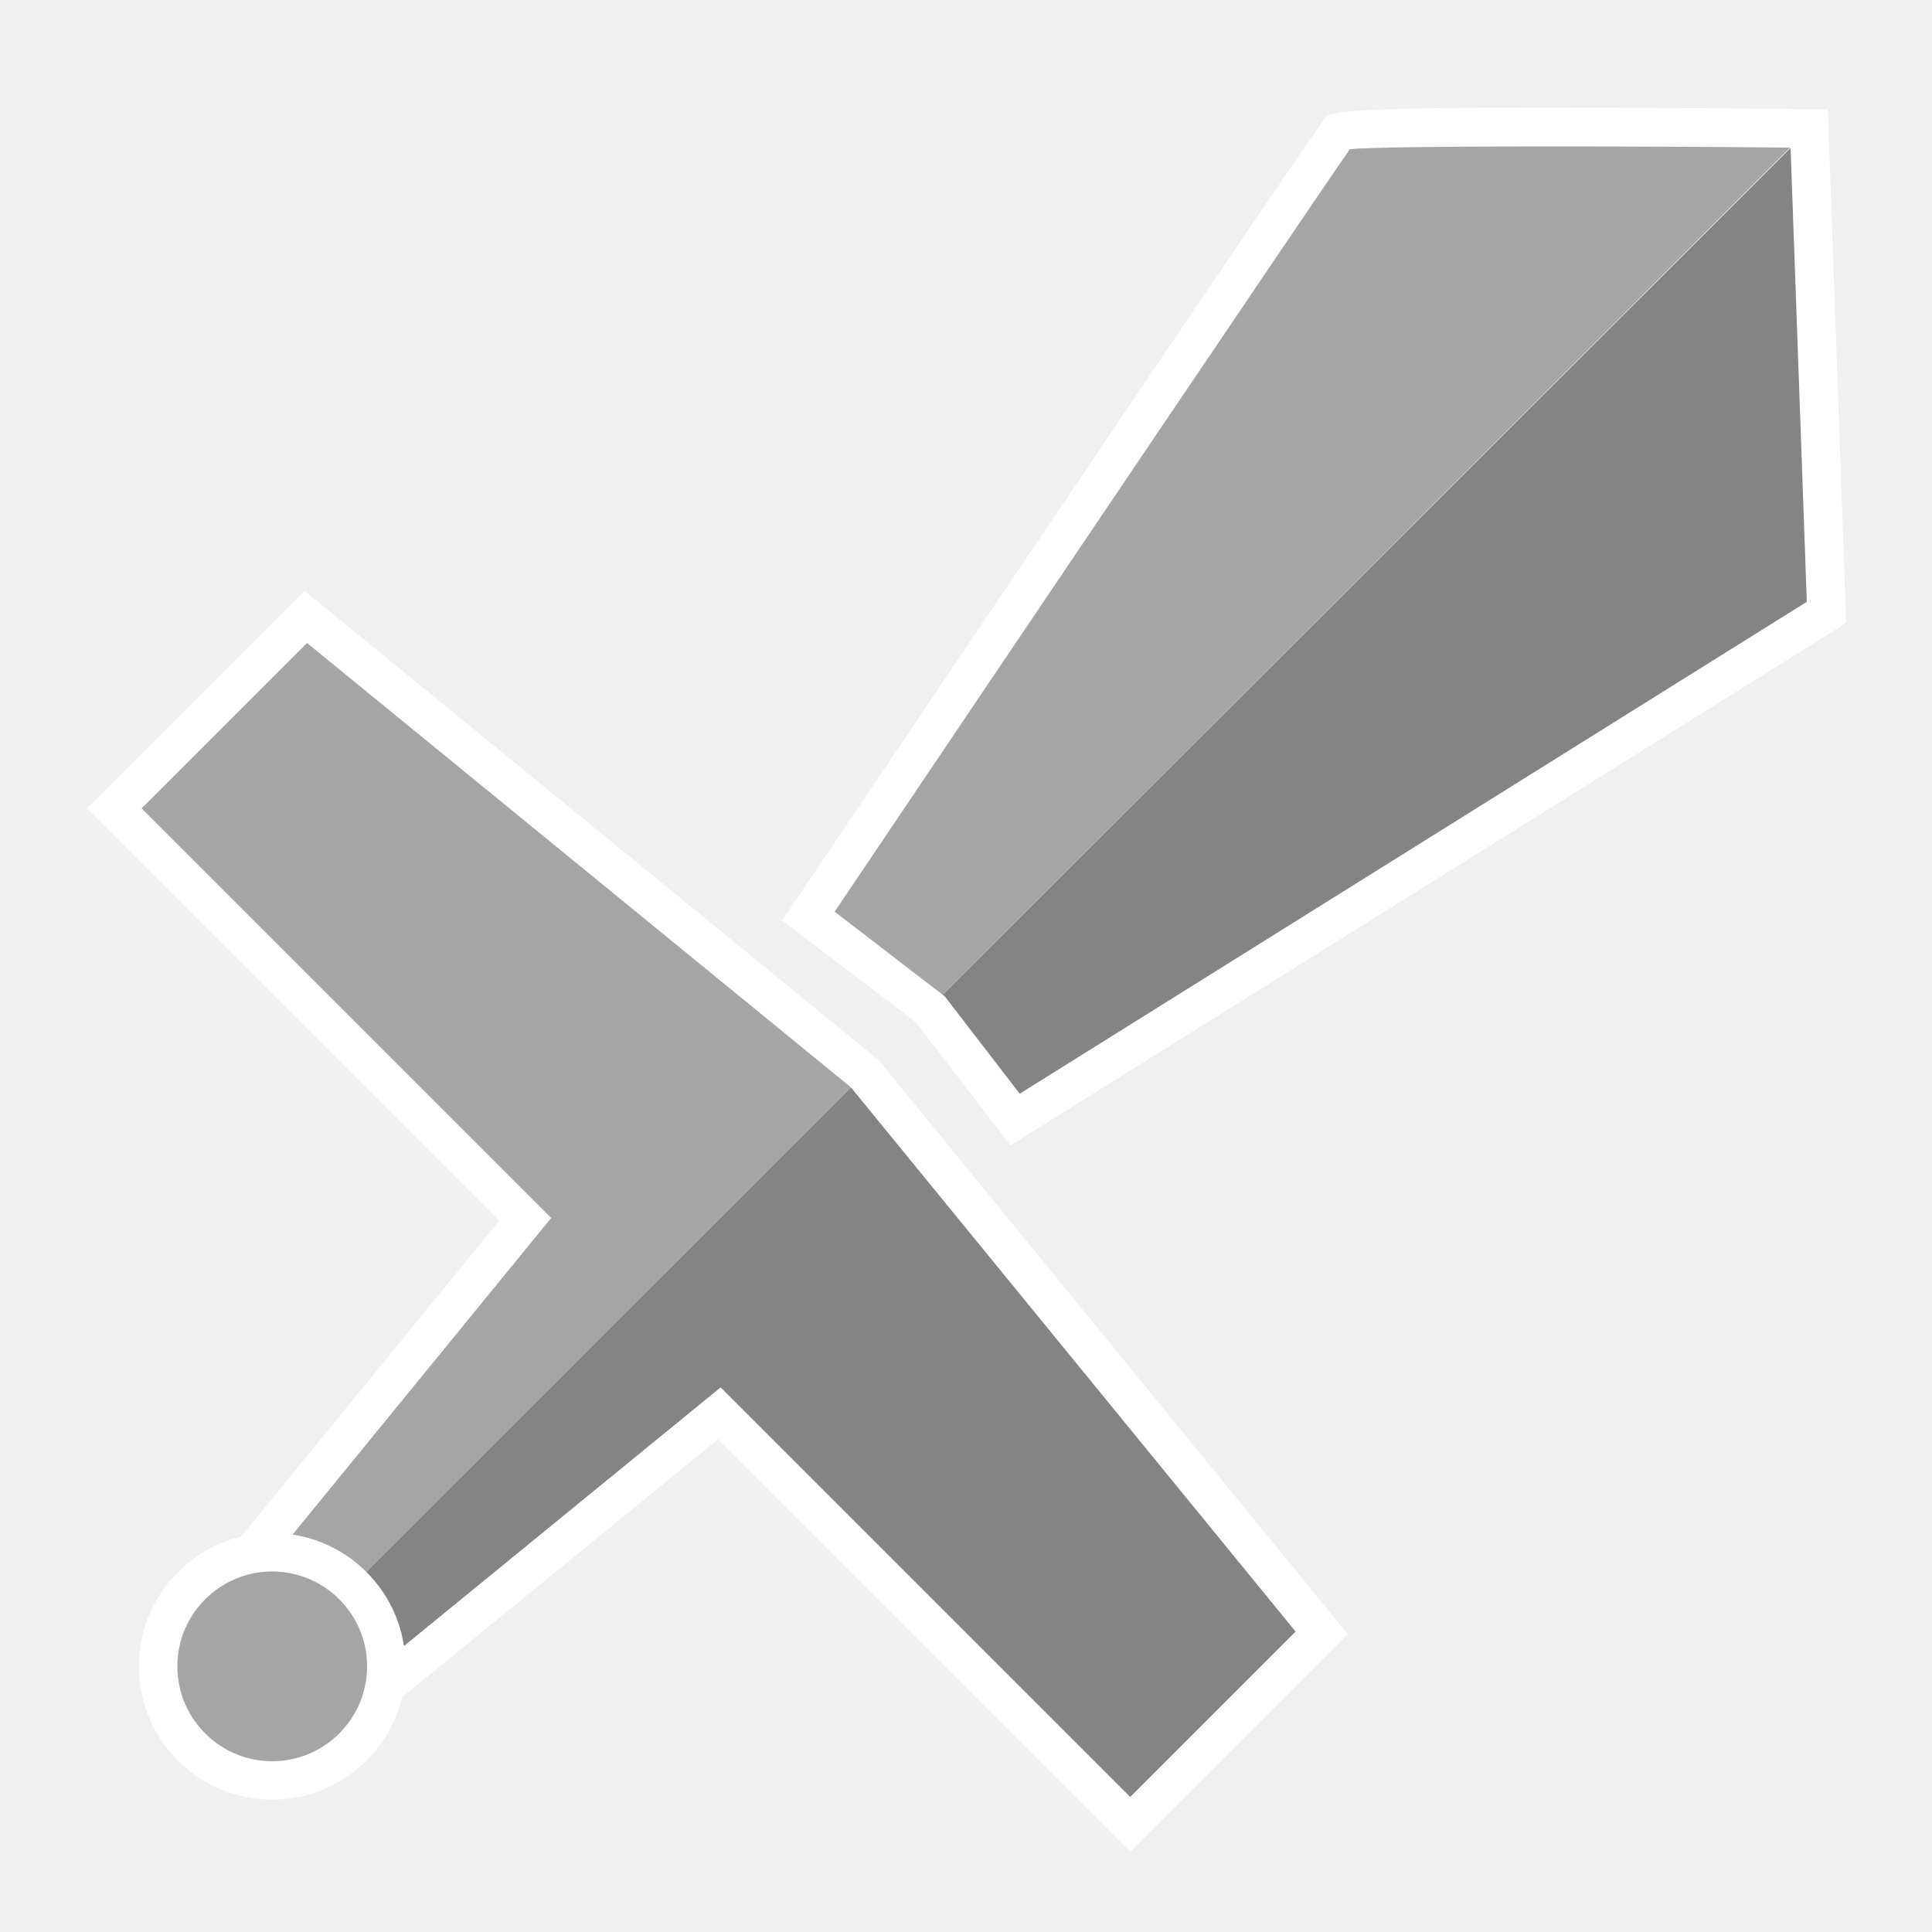
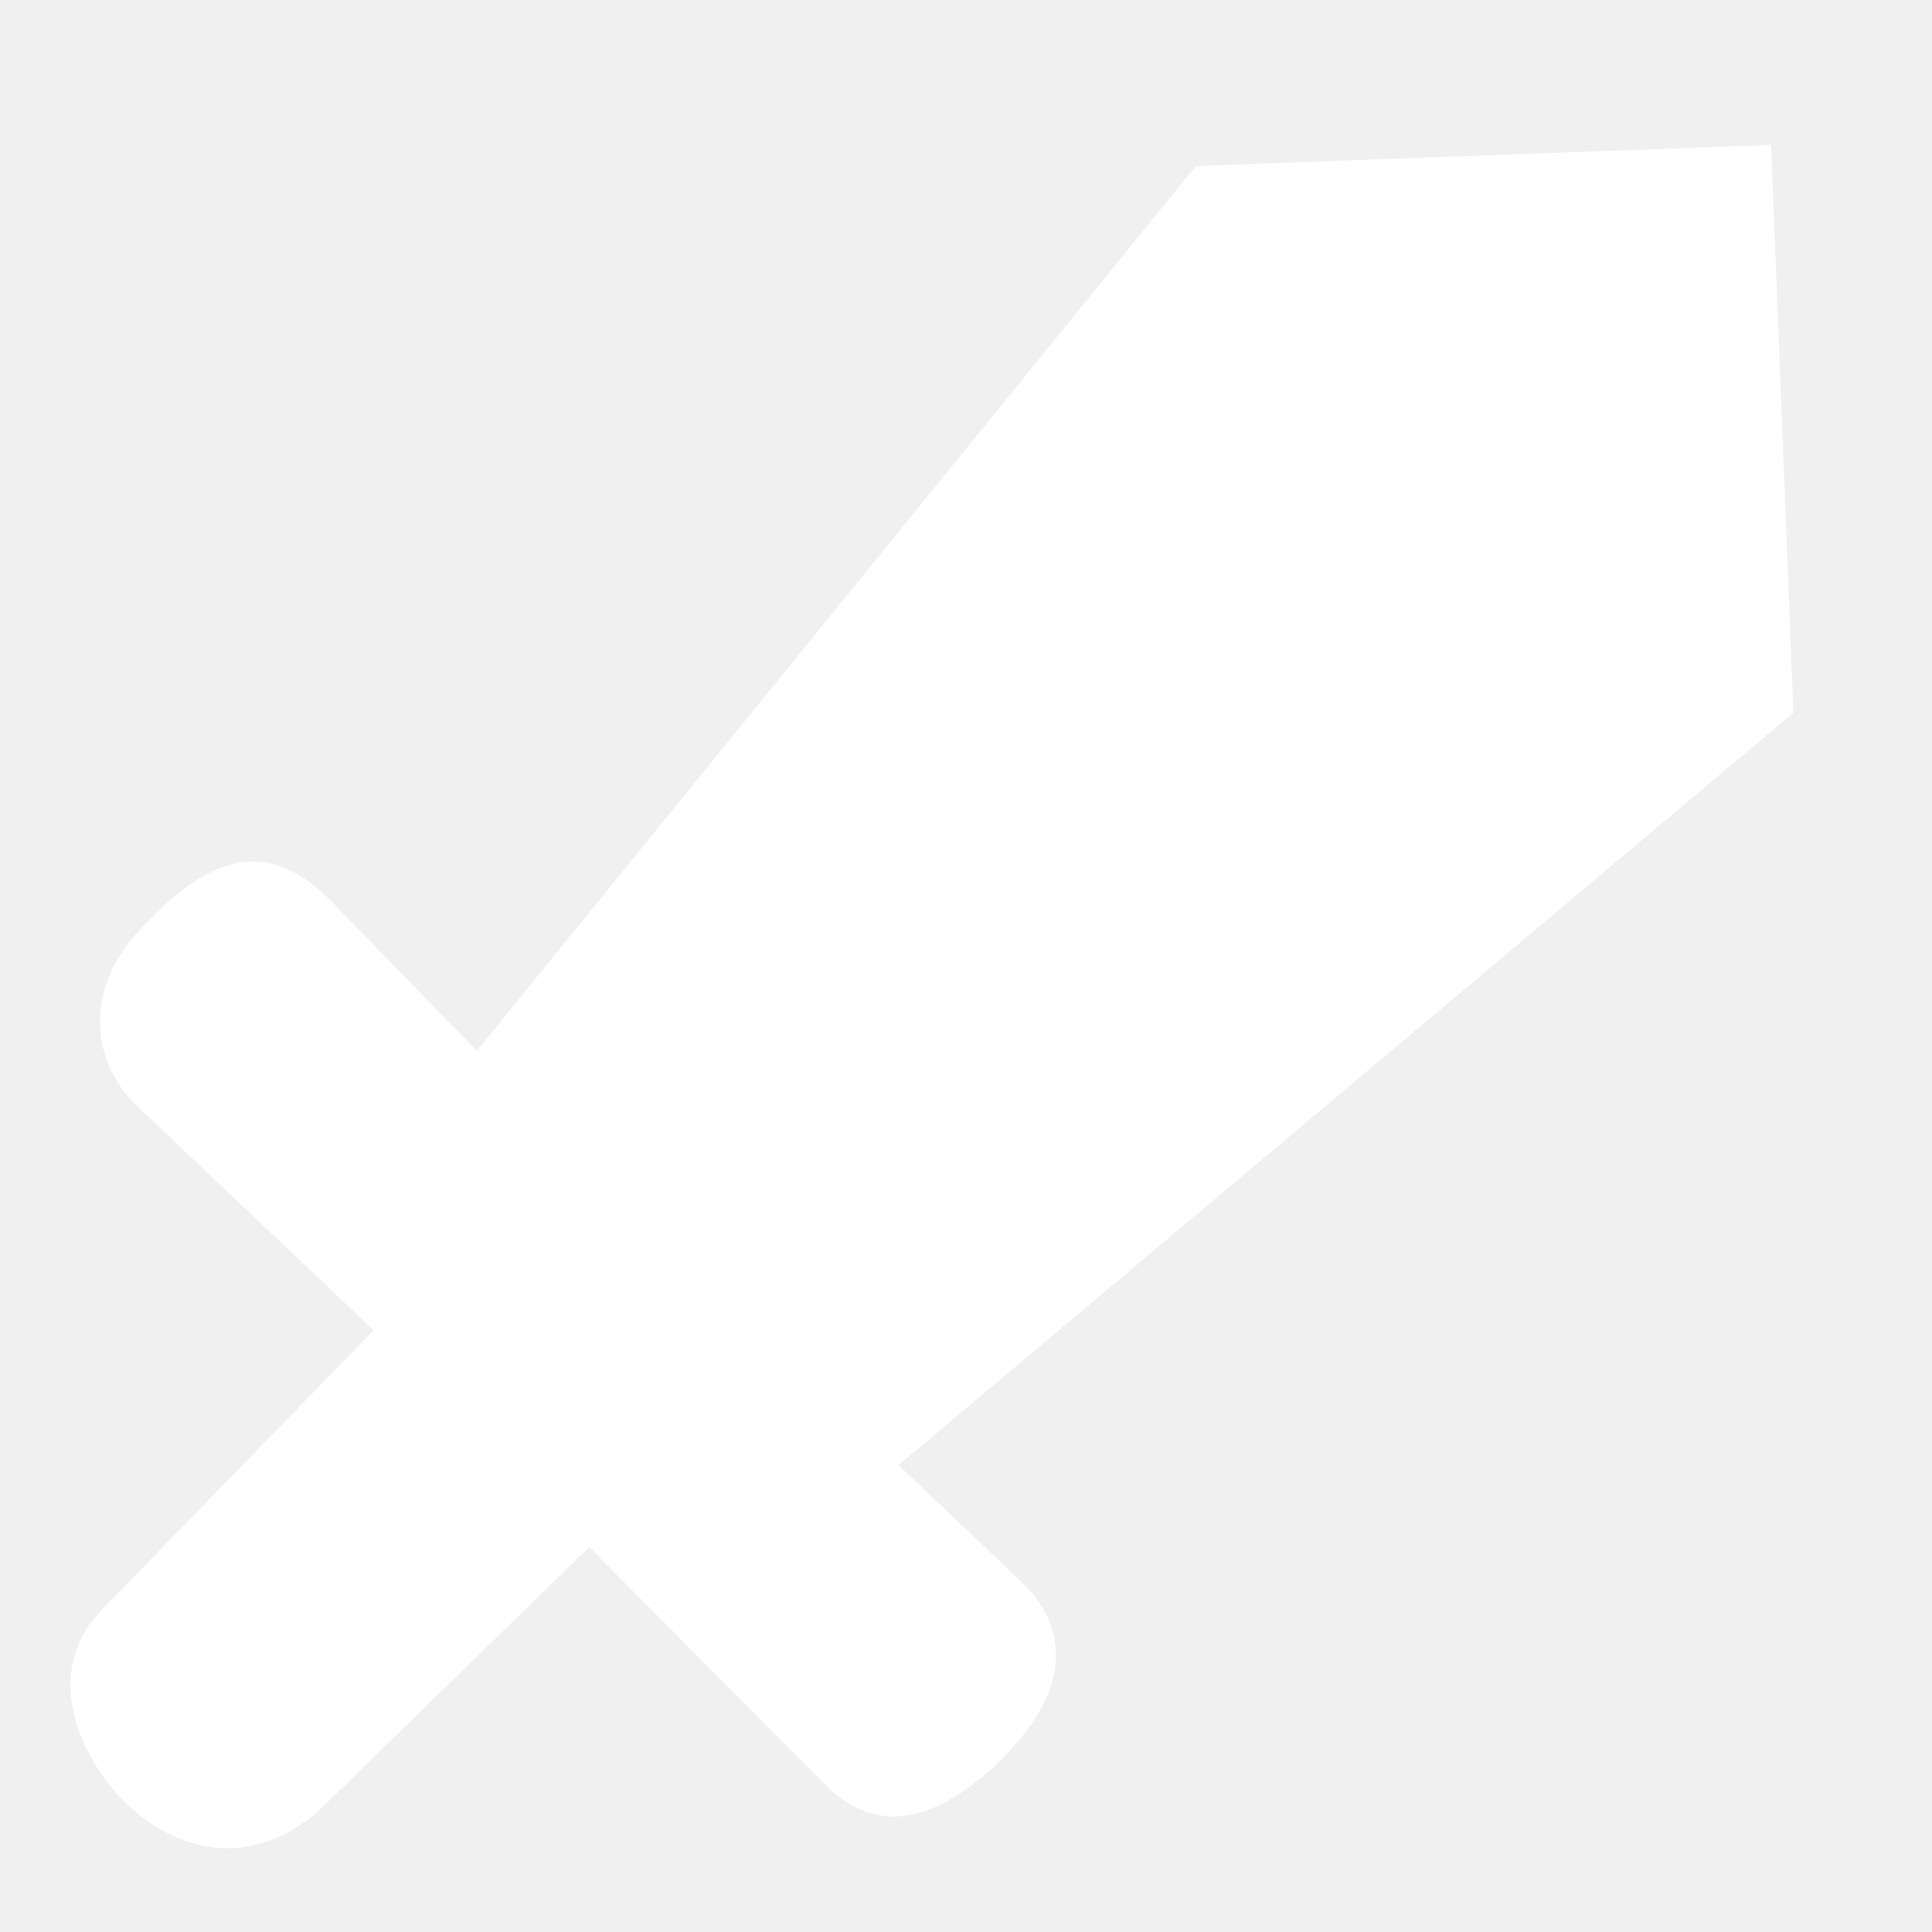
- <svg xmlns="http://www.w3.org/2000/svg" viewBox="0 0 100 100">
-   <path fill="#a5a5a5" d="m48.1 52.19-6.43-4.42L69.12 7.06l24.52-.41z" />
-   <path fill="#848484" d="M52.54 57.95 94.53 31.7 93.45 6.89 48.1 52.19z" />
-   <path fill="#a5a5a5" d="m18.26 82.07-3.27-1.65-1.41-.66 13.61-16.65L5.91 41.84l9.52-10.18 29.33 23.92z" />
-   <path fill="#848484" d="m68.15 84.78-23.39-29.2-26.5 26.49 1.72 4.49 17.58-13.34 20.68 20.94z" />
-   <path fill="#fff" d="m13.82 81.05-1.55-1.26 13.57-16.61L4.5 41.84l11.26-11.26L45.39 54.8l-1.26 1.55-28.24-23.07-8.56 8.56 21.2 21.2z" />
-   <path fill="#fff" d="M58.5 95.84 37.16 74.5 20.55 88.06l-1.26-1.54L37.3 71.81l21.2 21.2 8.56-8.56-23.23-28.43 1.55-1.27 24.38 29.83z" />
-   <circle cx="14.09" cy="86.25" r="5.9" fill="#a5a5a5" />
-   <path fill="#fff" d="M14.09 93.15a6.87 6.87 0 0 1-4.88-2.02c-1.3-1.3-2.02-3.04-2.02-4.88s.72-3.58 2.02-4.88a6.87 6.87 0 0 1 4.88-2.02c1.84 0 3.58.72 4.88 2.02s2.02 3.04 2.02 4.88-.72 3.58-2.02 4.88-3.04 2.02-4.88 2.02m0-11.81c-1.31 0-2.54.51-3.47 1.44s-1.44 2.16-1.44 3.47.51 2.54 1.44 3.47 2.16 1.44 3.47 1.44 2.54-.51 3.47-1.44S19 87.56 19 86.25s-.51-2.54-1.44-3.47a4.9 4.9 0 0 0-3.47-1.44M52.3 59.28l-4.91-6.38-6.91-5.26.53-.78C53.39 28.48 68.22 6.48 68.6 6.1c.37-.37.69-.69 25.05-.45l.96.01.95 26.58-.49.31zm-9.1-12.09 5.7 4.38 3.88 5.04 40.74-25.46-.84-23.51c-8.27-.08-20.61-.11-22.81.08-1.88 2.68-19.24 28.43-26.67 39.47" />
+ <svg xmlns="http://www.w3.org/2000/svg" viewBox="12.560 -3.341 35 35">
+   <path d="M 44.645 -0.715 L 45.049 9.571 L 28.837 23.201 L 31.044 25.296 C 32.148 26.342 31.724 27.564 30.62 28.611 C 29.602 29.571 28.497 30.008 27.479 28.96 L 23.235 24.685 L 18.311 29.484 C 16.869 30.706 15.426 30.008 14.661 29.135 C 13.897 28.263 13.389 26.866 14.407 25.82 L 19.33 20.758 L 15.002 16.657 C 14.068 15.697 14.237 14.388 15.086 13.516 C 16.36 12.12 17.377 11.859 18.482 12.905 L 21.198 15.697 L 34.225 -0.334 L 44.645 -0.715 Z" style="fill: rgb(255, 255, 255); transform-origin: 29.443px 14.713px;" id="object-0" />
</svg>
